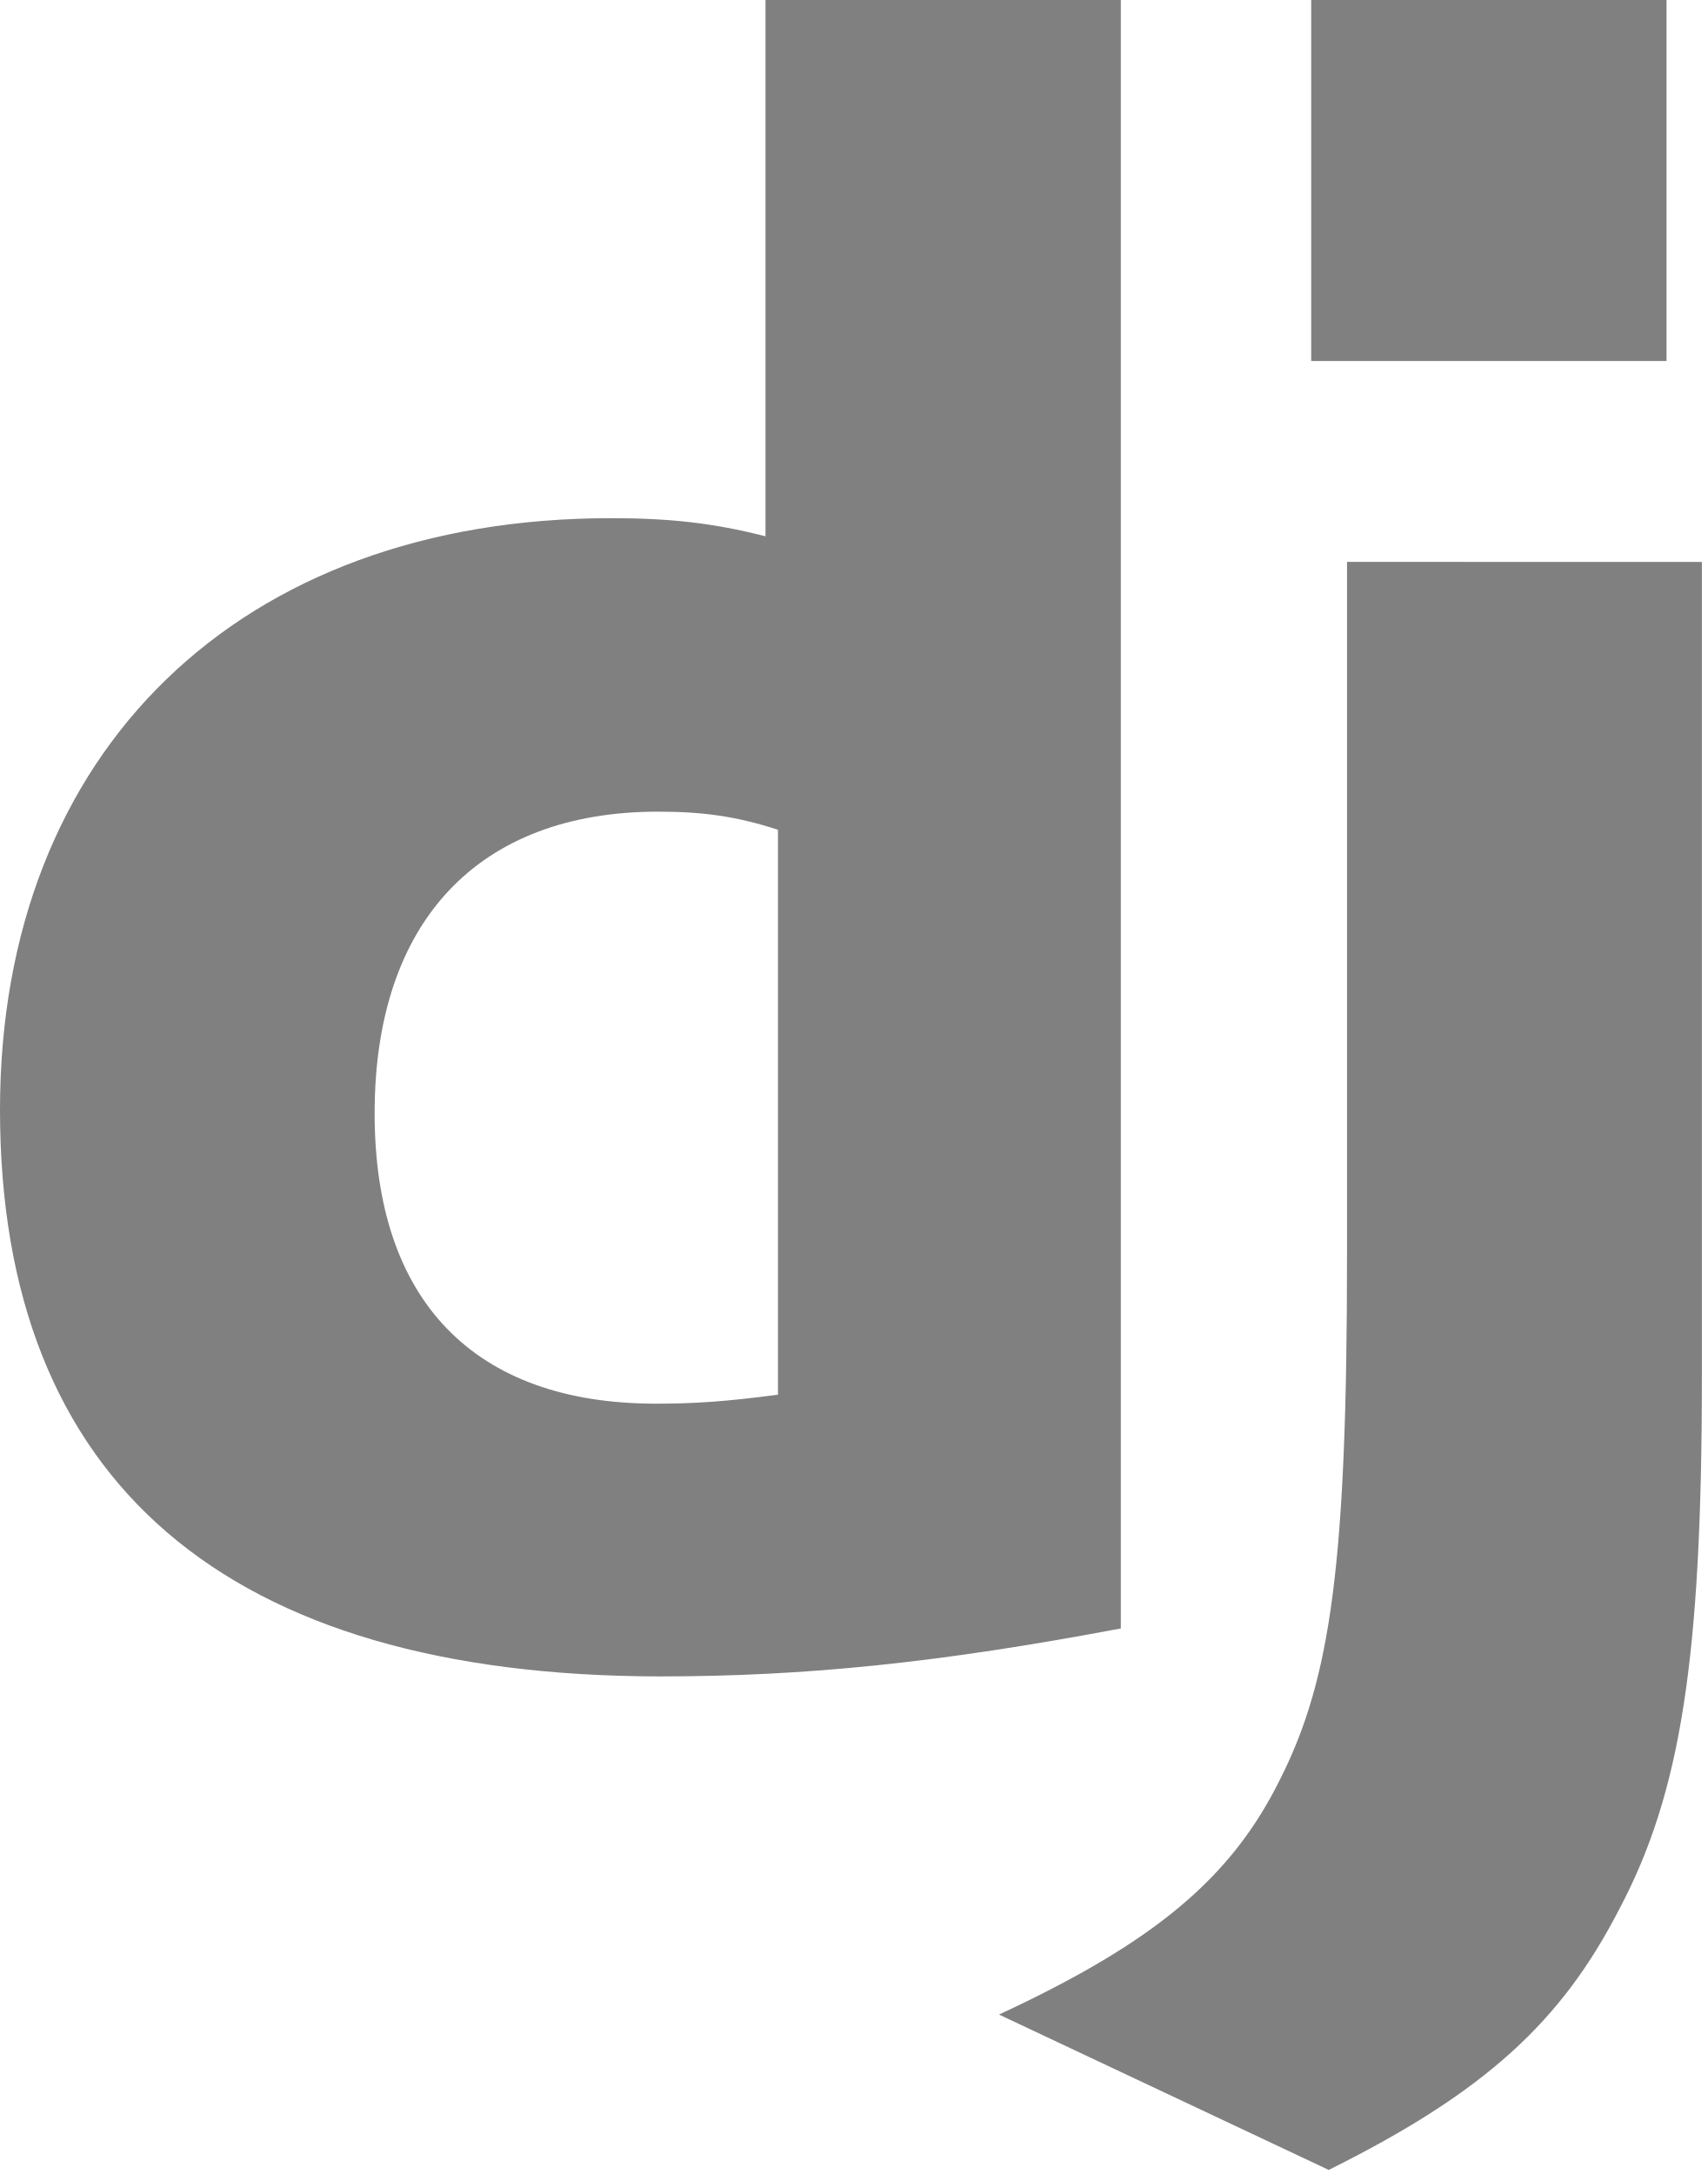
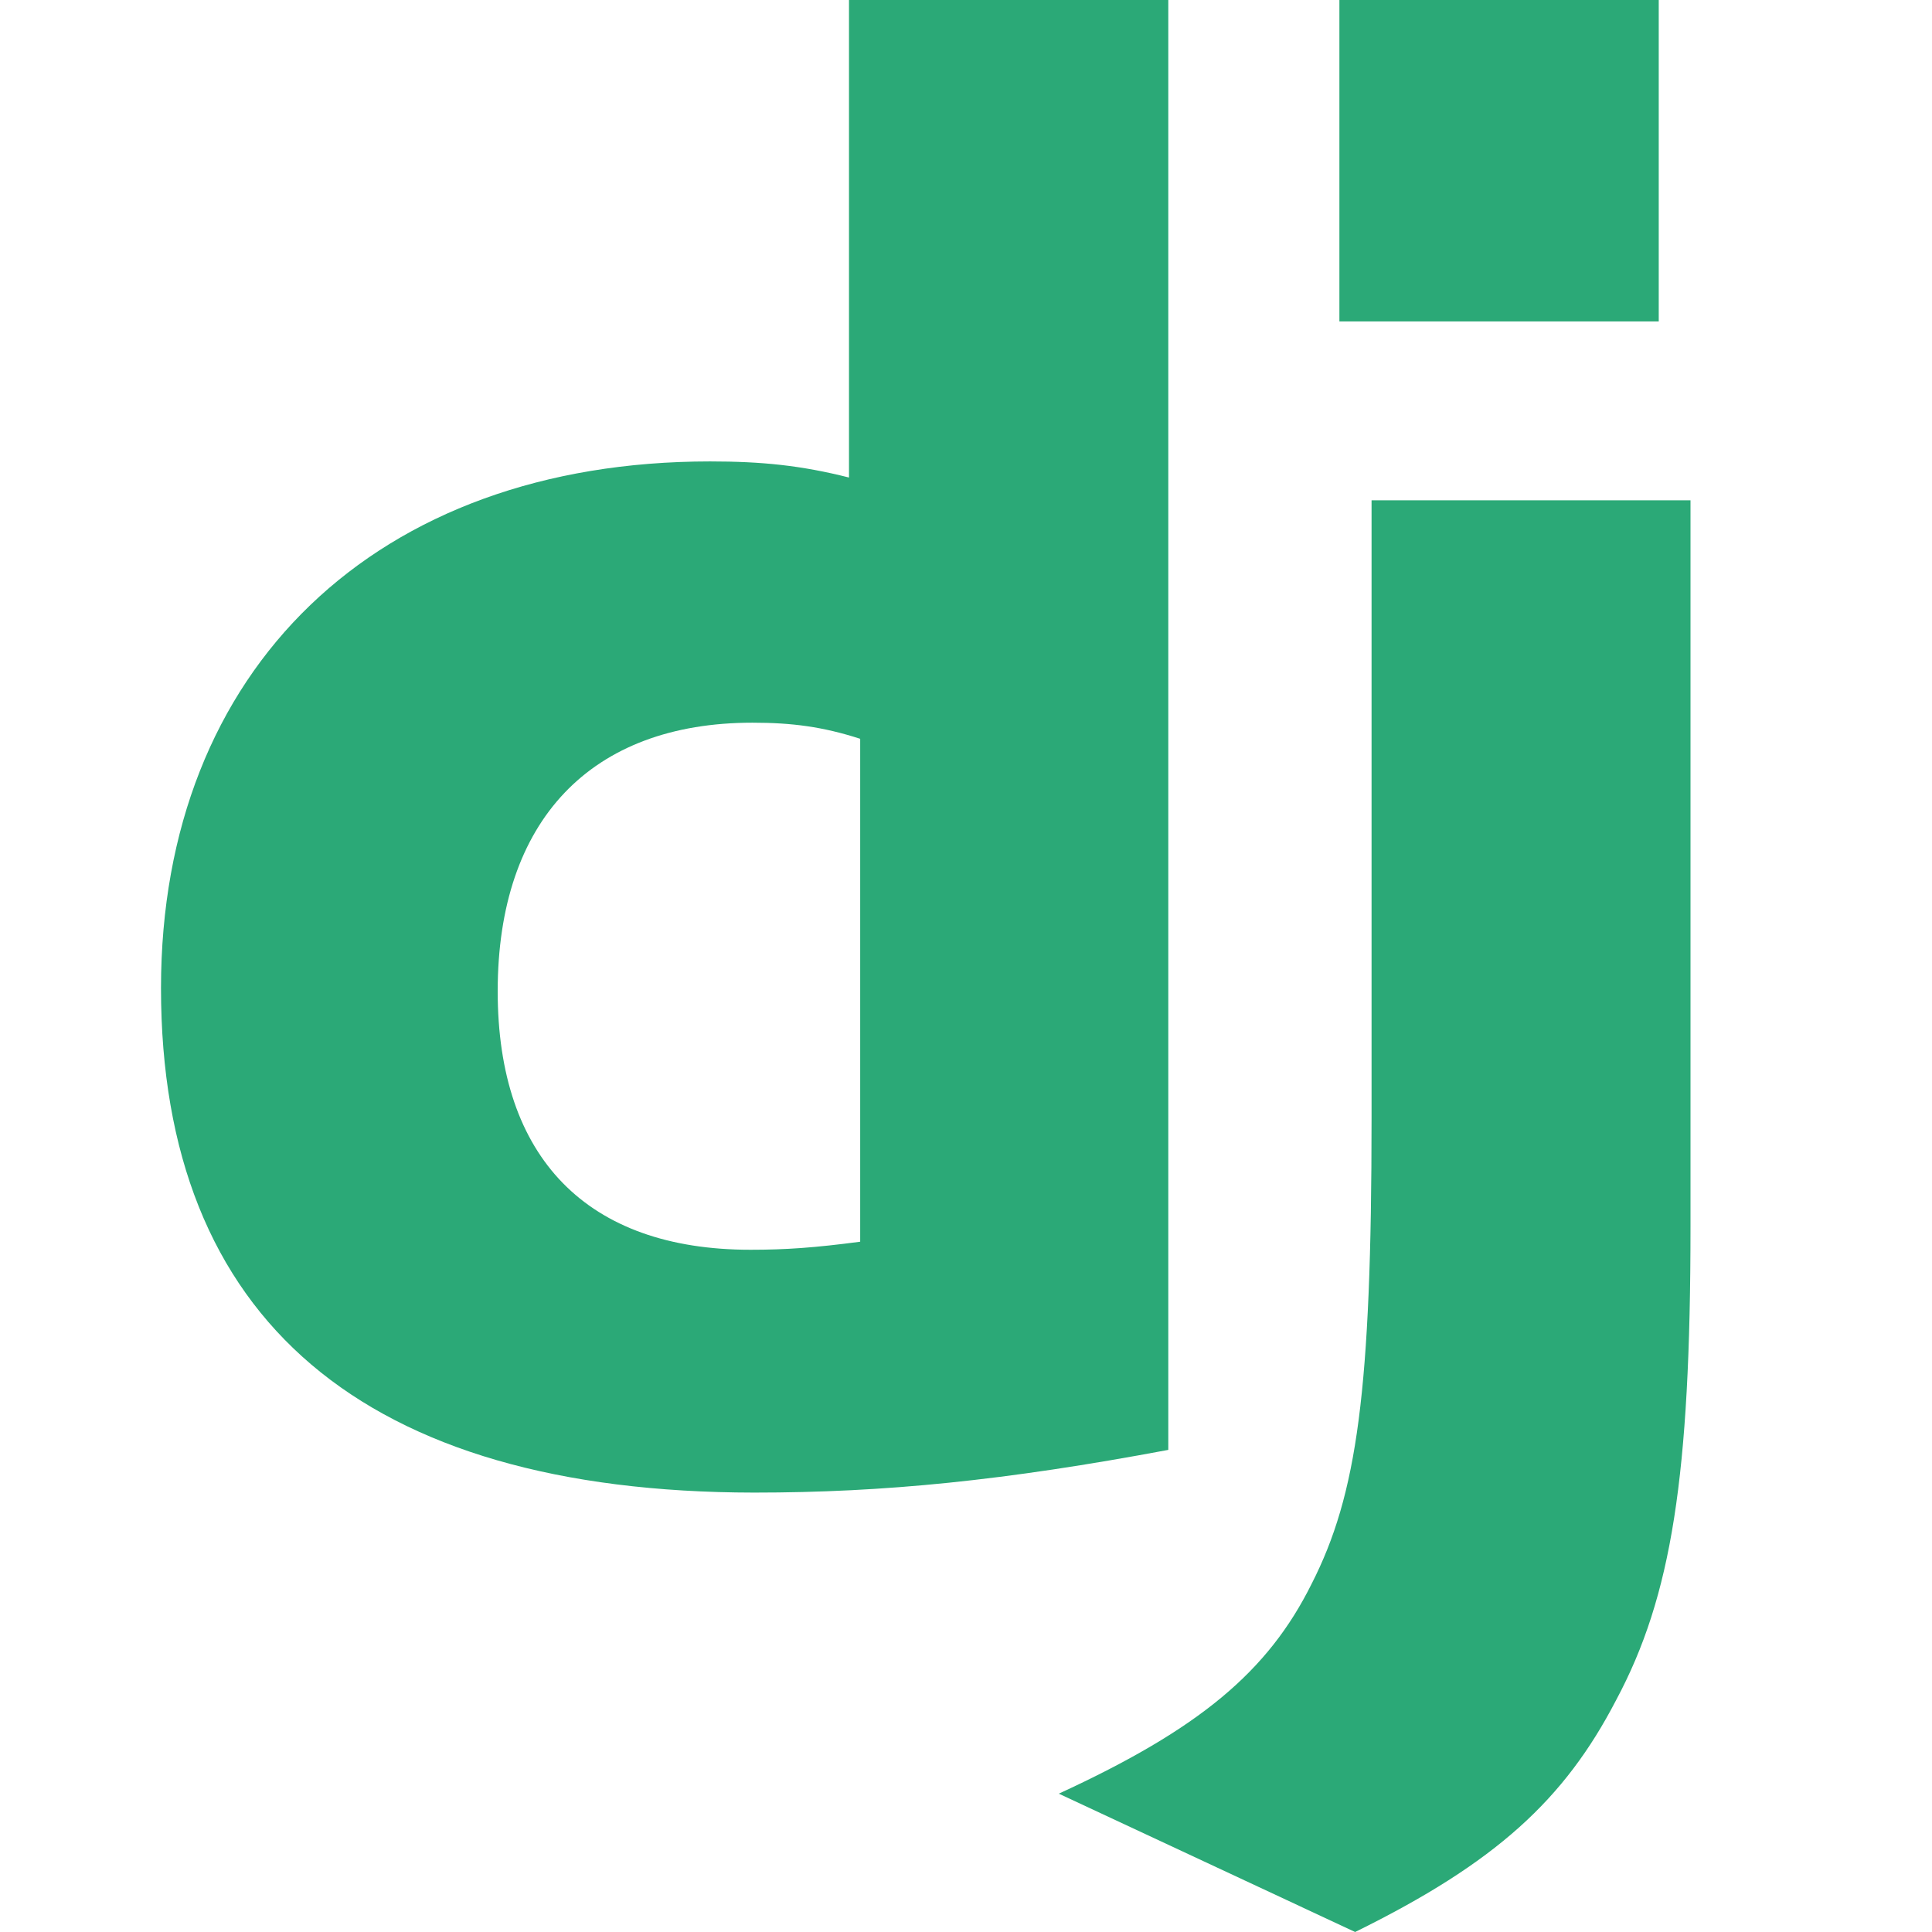
- <svg xmlns="http://www.w3.org/2000/svg" height="326" preserveAspectRatio="xMidYMid" viewBox="0 0 256 326" width="256">
-   <g fill="grey">
-     <path d="m114.784 0h53.278v244.191c-27.29 5.162-47.381 7.193-69.117 7.193-65.072-.068-98.945-29.139-98.945-84.972 0-53.795 35.93-88.708 91.608-88.708 8.64 0 15.222.679 23.176 2.717zm1.867 124.427c-6.24-2.038-11.382-2.717-17.965-2.717-26.948 0-42.513 16.437-42.513 45.244 0 28.046 14.879 43.532 42.17 43.532 5.897 0 10.697-.333 18.308-1.352z" />
-     <path d="m255.187 84.261v122.262c0 42.106-3.154 62.354-12.411 79.81-8.64 16.784-20.022 27.366-43.541 39.056l-49.438-23.298c23.519-10.929 34.902-20.588 42.17-35.327 7.611-15.072 10.011-32.528 10.011-78.445v-104.059z" />
-     <path d="m196.608 0h53.278v54.135h-53.278z" />
+ <svg xmlns="http://www.w3.org/2000/svg" fill="none" height="48" width="48">
+   <g fill="#2ba977">
+     <path d="M21.093 0h7.933v36.022c-4.064.762-7.055 1.061-10.292 1.061C9.044 37.073 4 32.785 4 24.55c0-7.936 5.35-13.086 13.641-13.086 1.287 0 2.267.1 3.452.4zm.278 18.355c-.93-.3-1.695-.4-2.676-.4-4.012 0-6.33 2.424-6.33 6.673 0 4.137 2.216 6.422 6.28 6.422.878 0 1.592-.05 2.726-.2z" />
+     <path d="M42 12.43v18.035c0 6.212-.47 9.199-1.848 11.774-1.287 2.476-2.982 4.037-6.484 5.761l-7.362-3.437c3.503-1.612 5.198-3.037 6.28-5.211 1.133-2.223 1.49-4.798 1.49-11.572V12.43zM33.277 0h7.934v7.986h-7.934z" />
  </g>
</svg>
